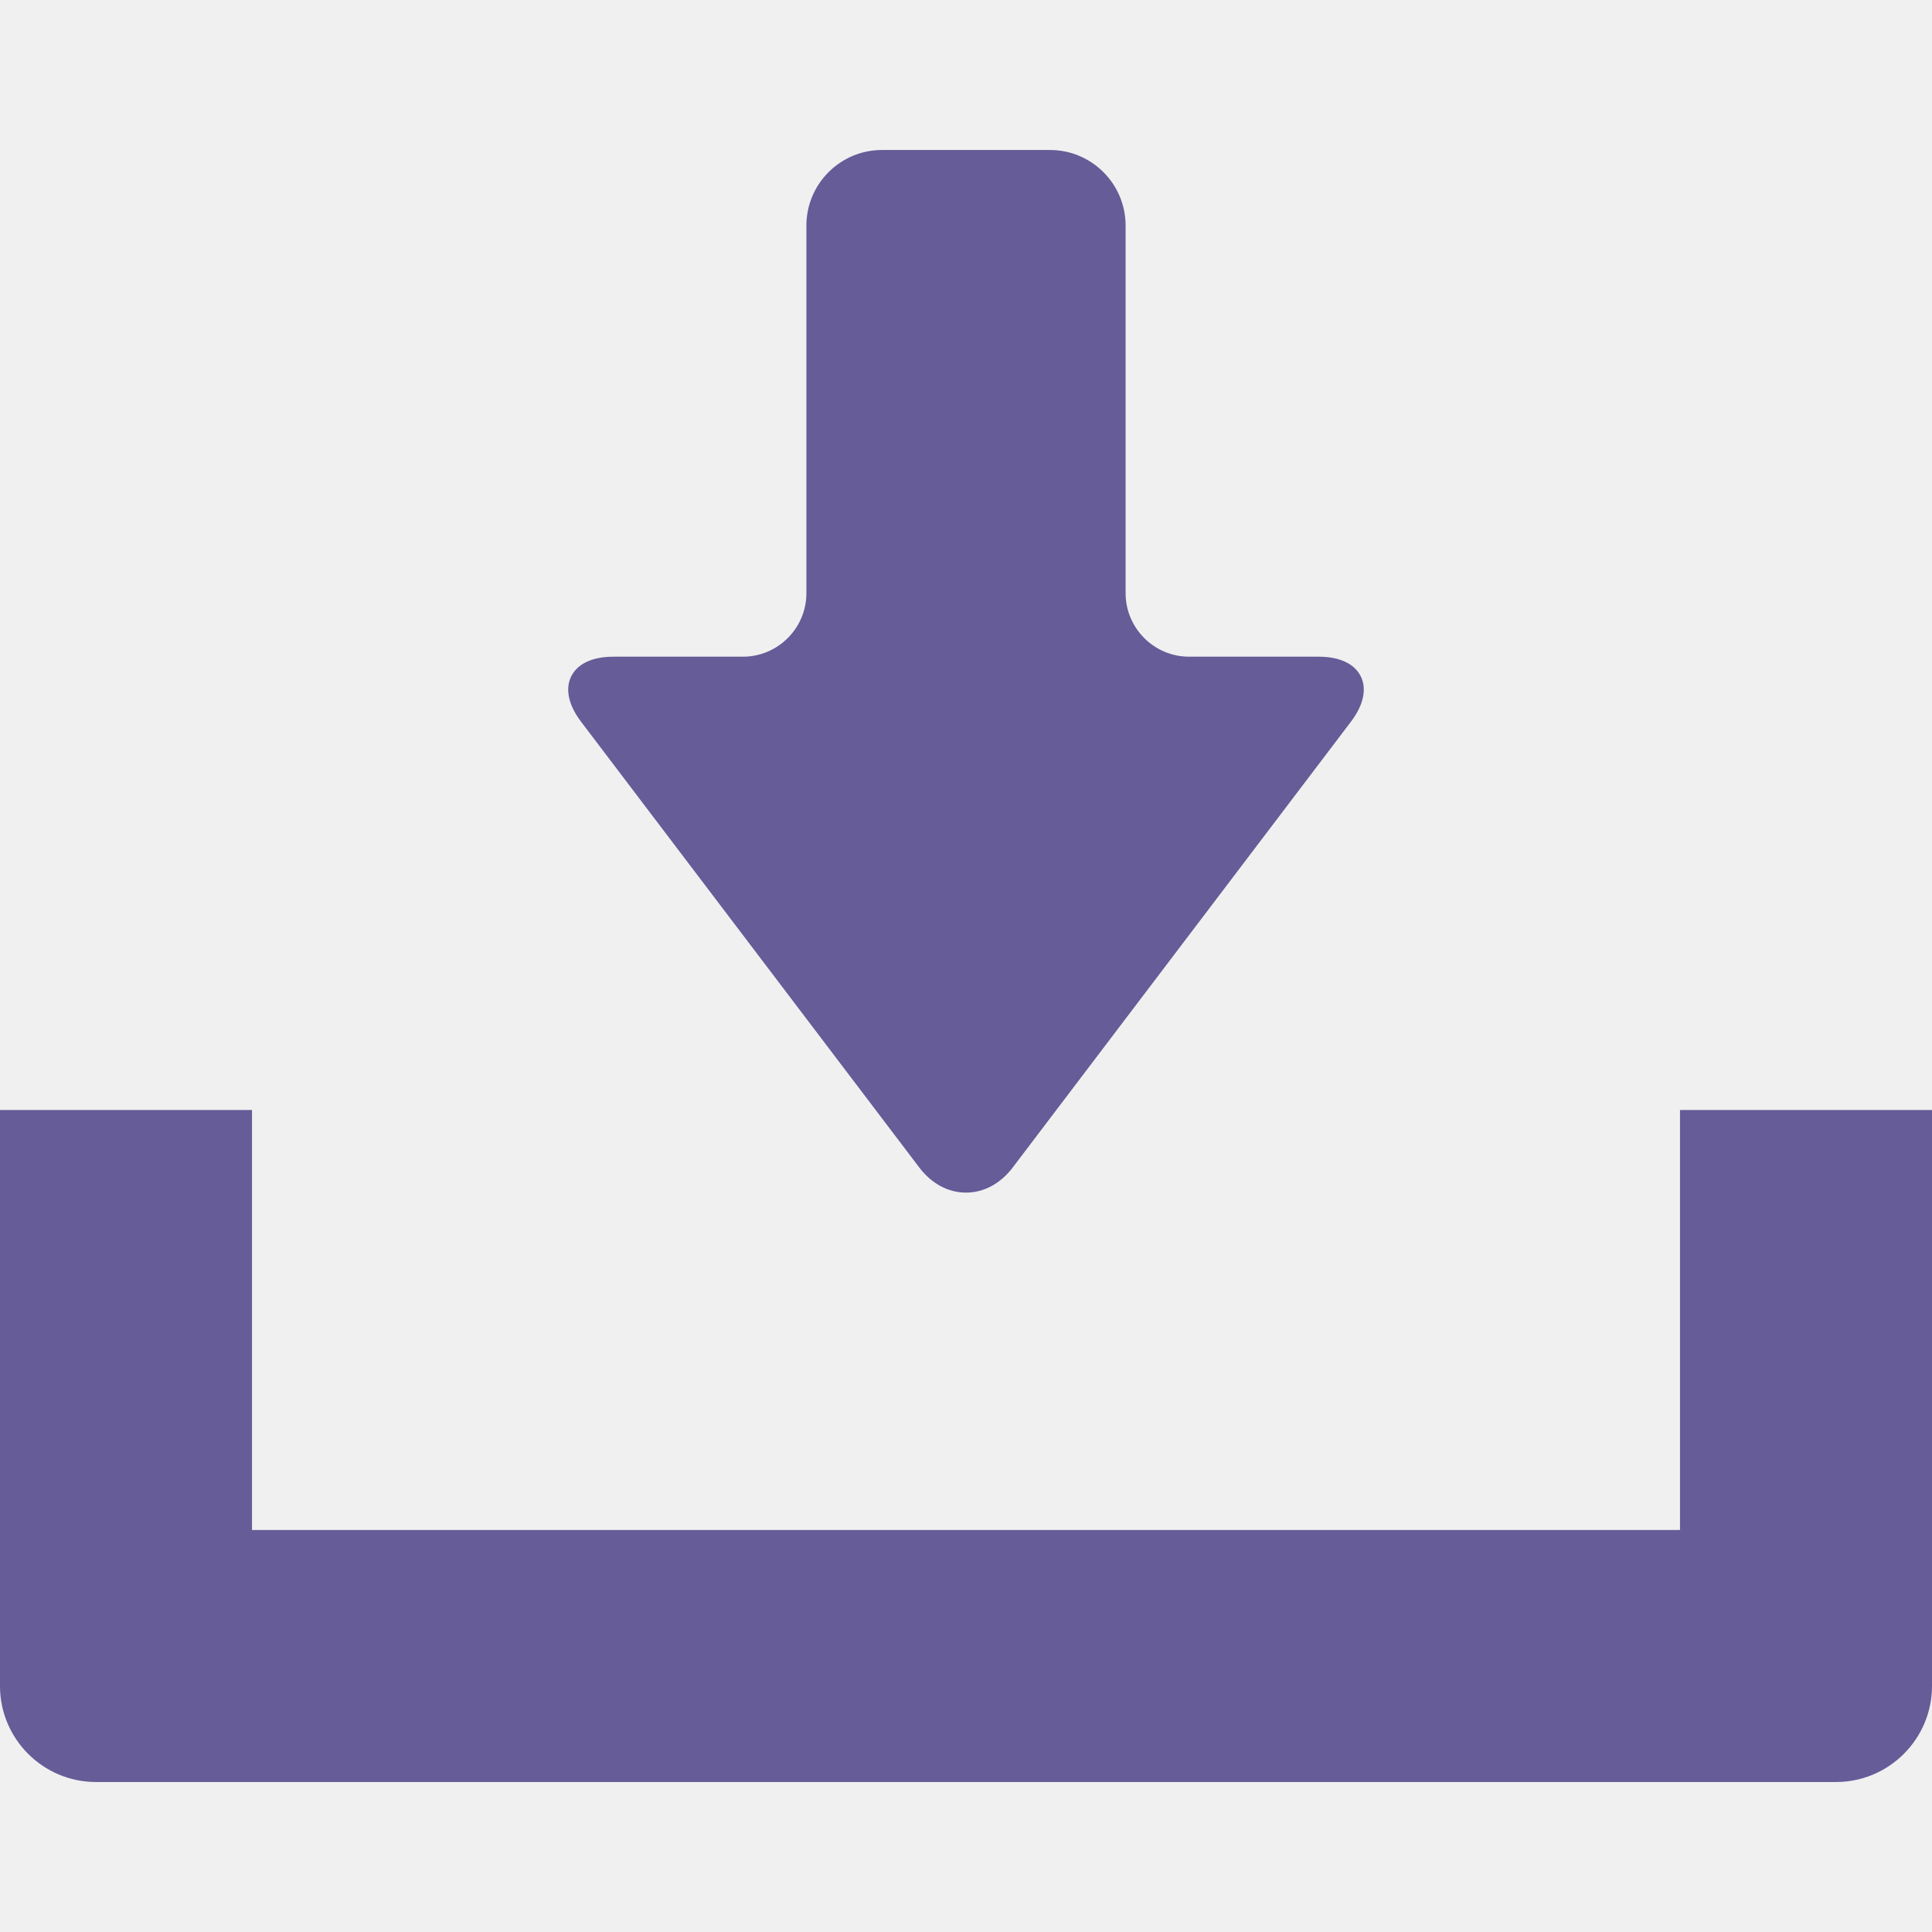
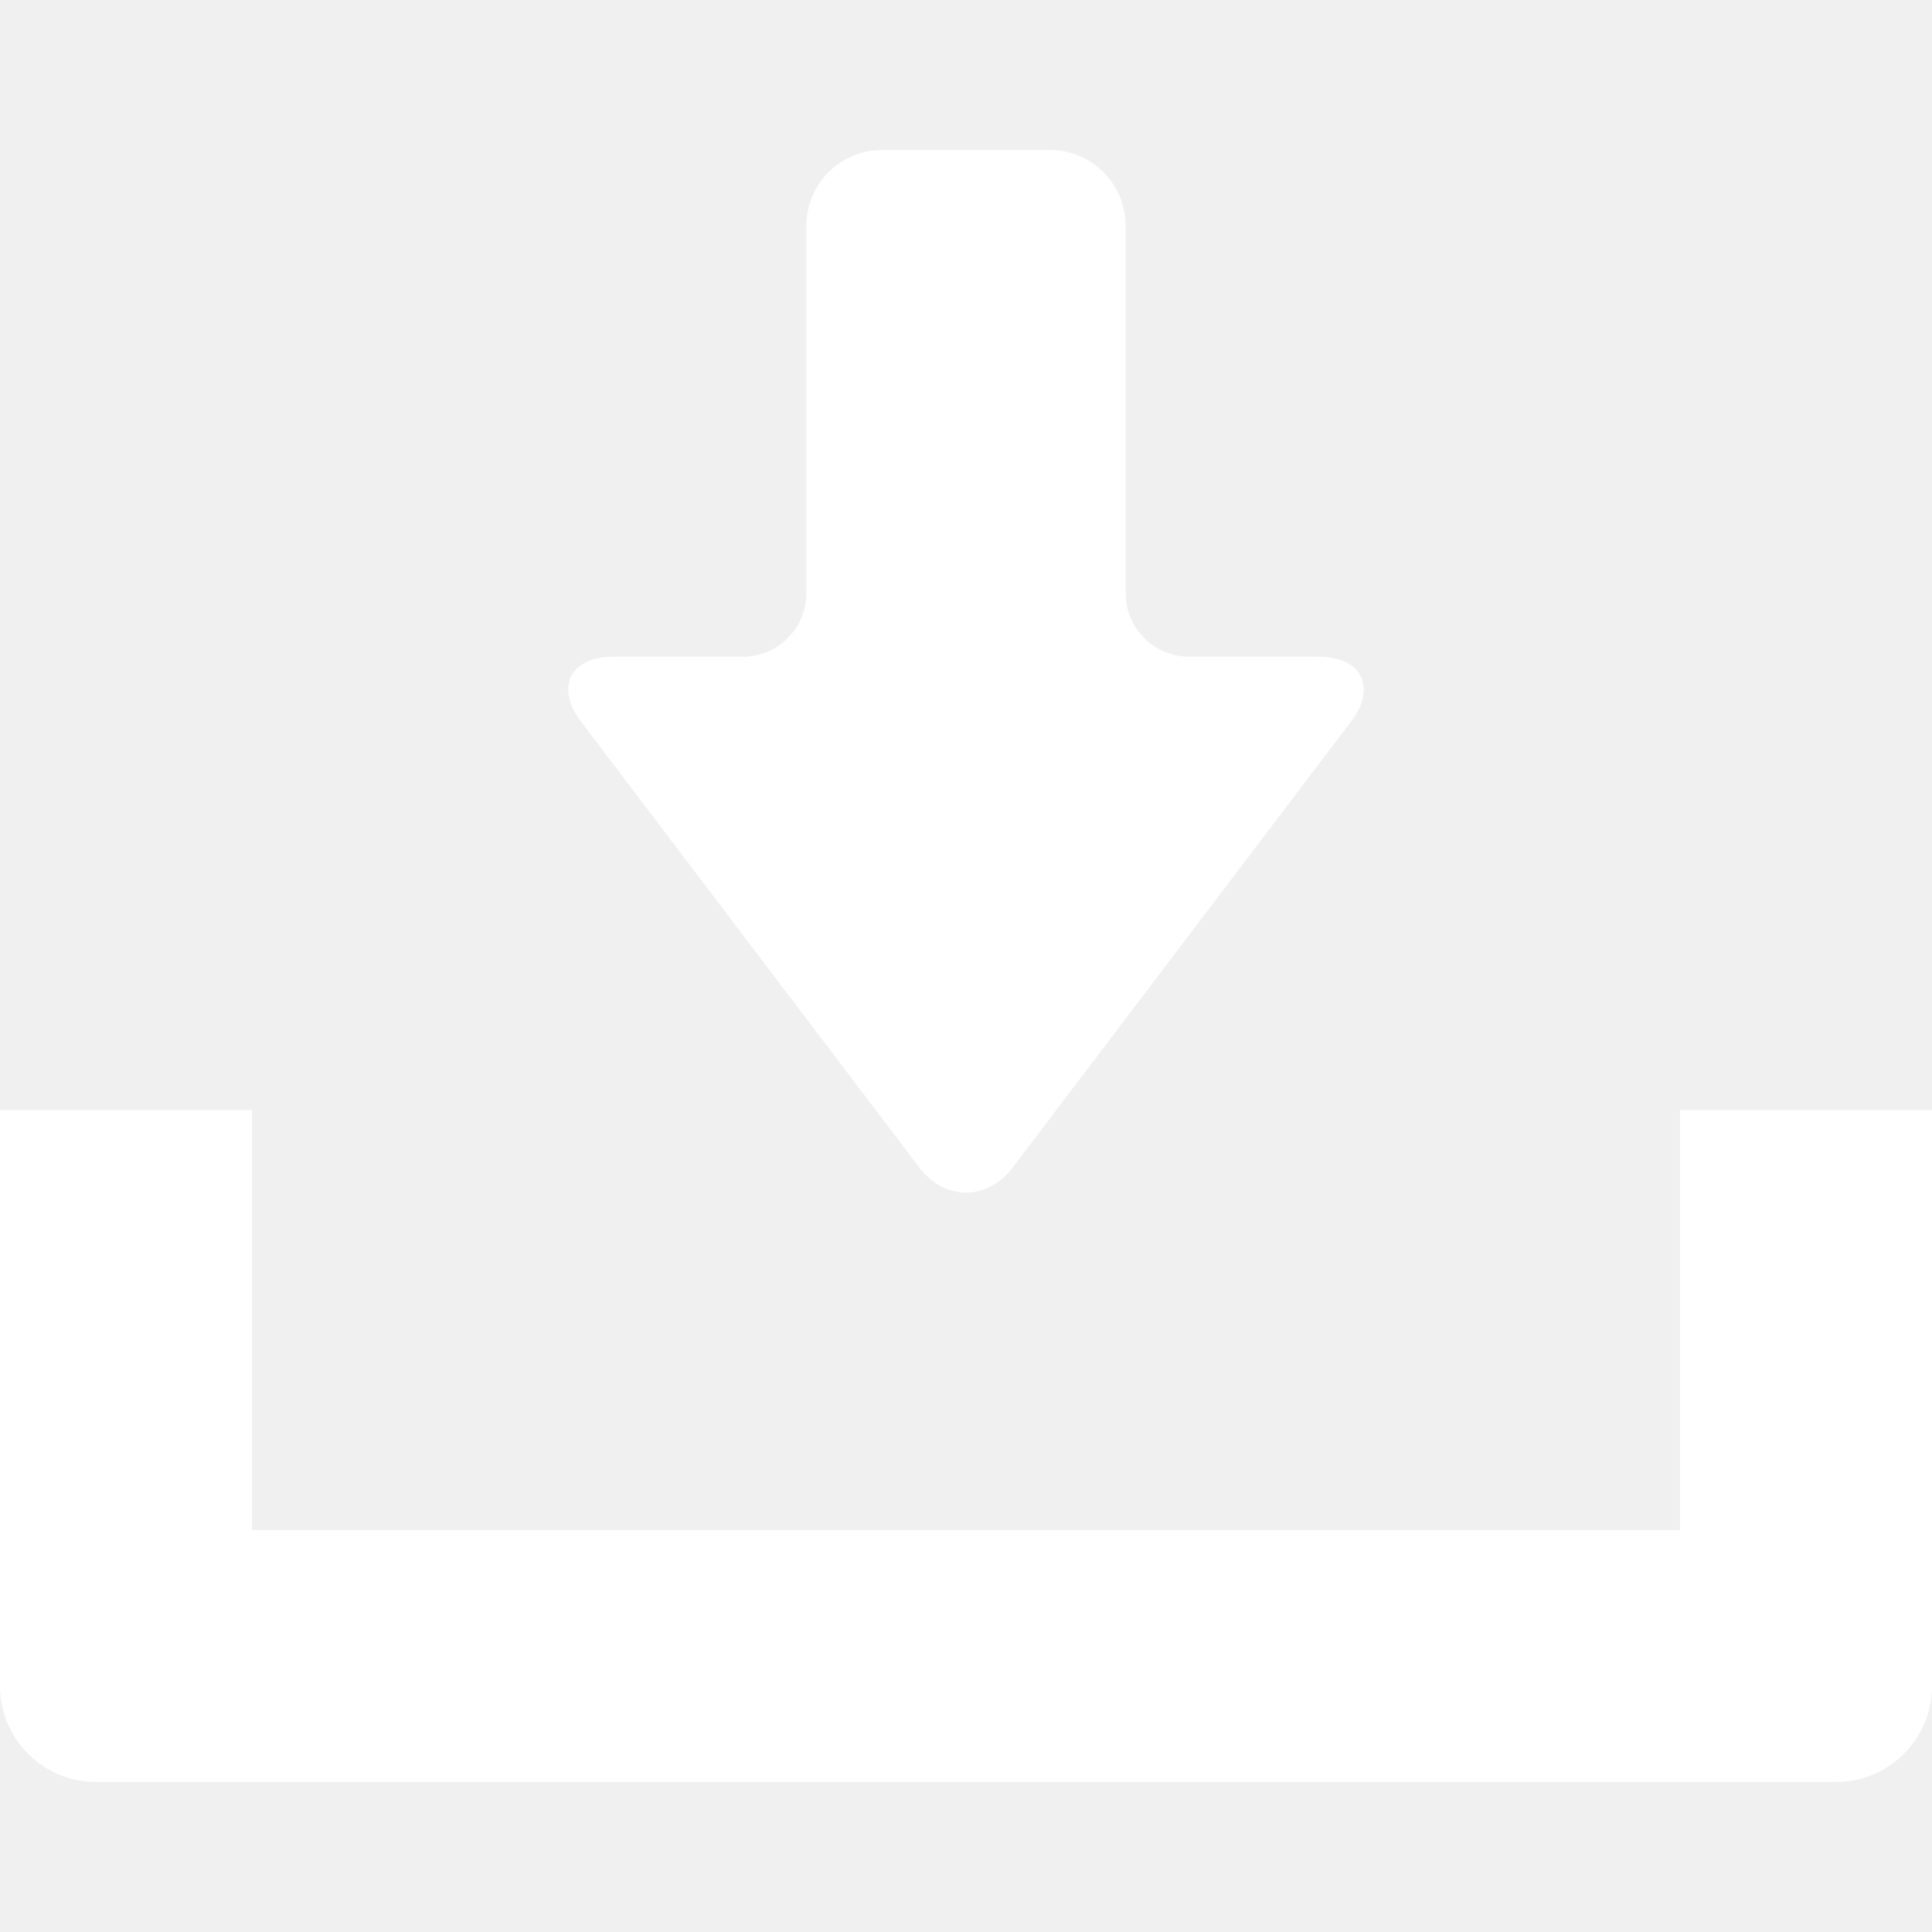
<svg xmlns="http://www.w3.org/2000/svg" viewBox="0 0 512 512">
-   <g fill="#655c98">
+   <g fill="#fff">
    <path d="M243.591 309.362c3.272 4.317 7.678 6.692 12.409 6.692 4.73 0 9.136-2.376 12.409-6.689l89.594-118.094c3.348-4.414 4.274-8.692 2.611-12.042-1.666-3.35-5.631-5.198-11.168-5.198H315.14c-9.288 0-16.844-7.554-16.844-16.84V59.777c0-11.04-8.983-20.027-20.024-20.027h-44.546c-11.04 0-20.022 8.987-20.022 20.027v97.415c0 9.286-7.556 16.84-16.844 16.84h-34.305c-5.538 0-9.503 1.848-11.168 5.198-1.665 3.35-.738 7.628 2.609 12.046l89.595 118.086z" />
    <path d="M445.218 294.16v111.304H66.782V294.16H0v152.648c0 14.03 11.413 25.443 25.441 25.443h461.118c14.028 0 25.441-11.413 25.441-25.443V294.16h-66.782z" />
  </g>
</svg>
